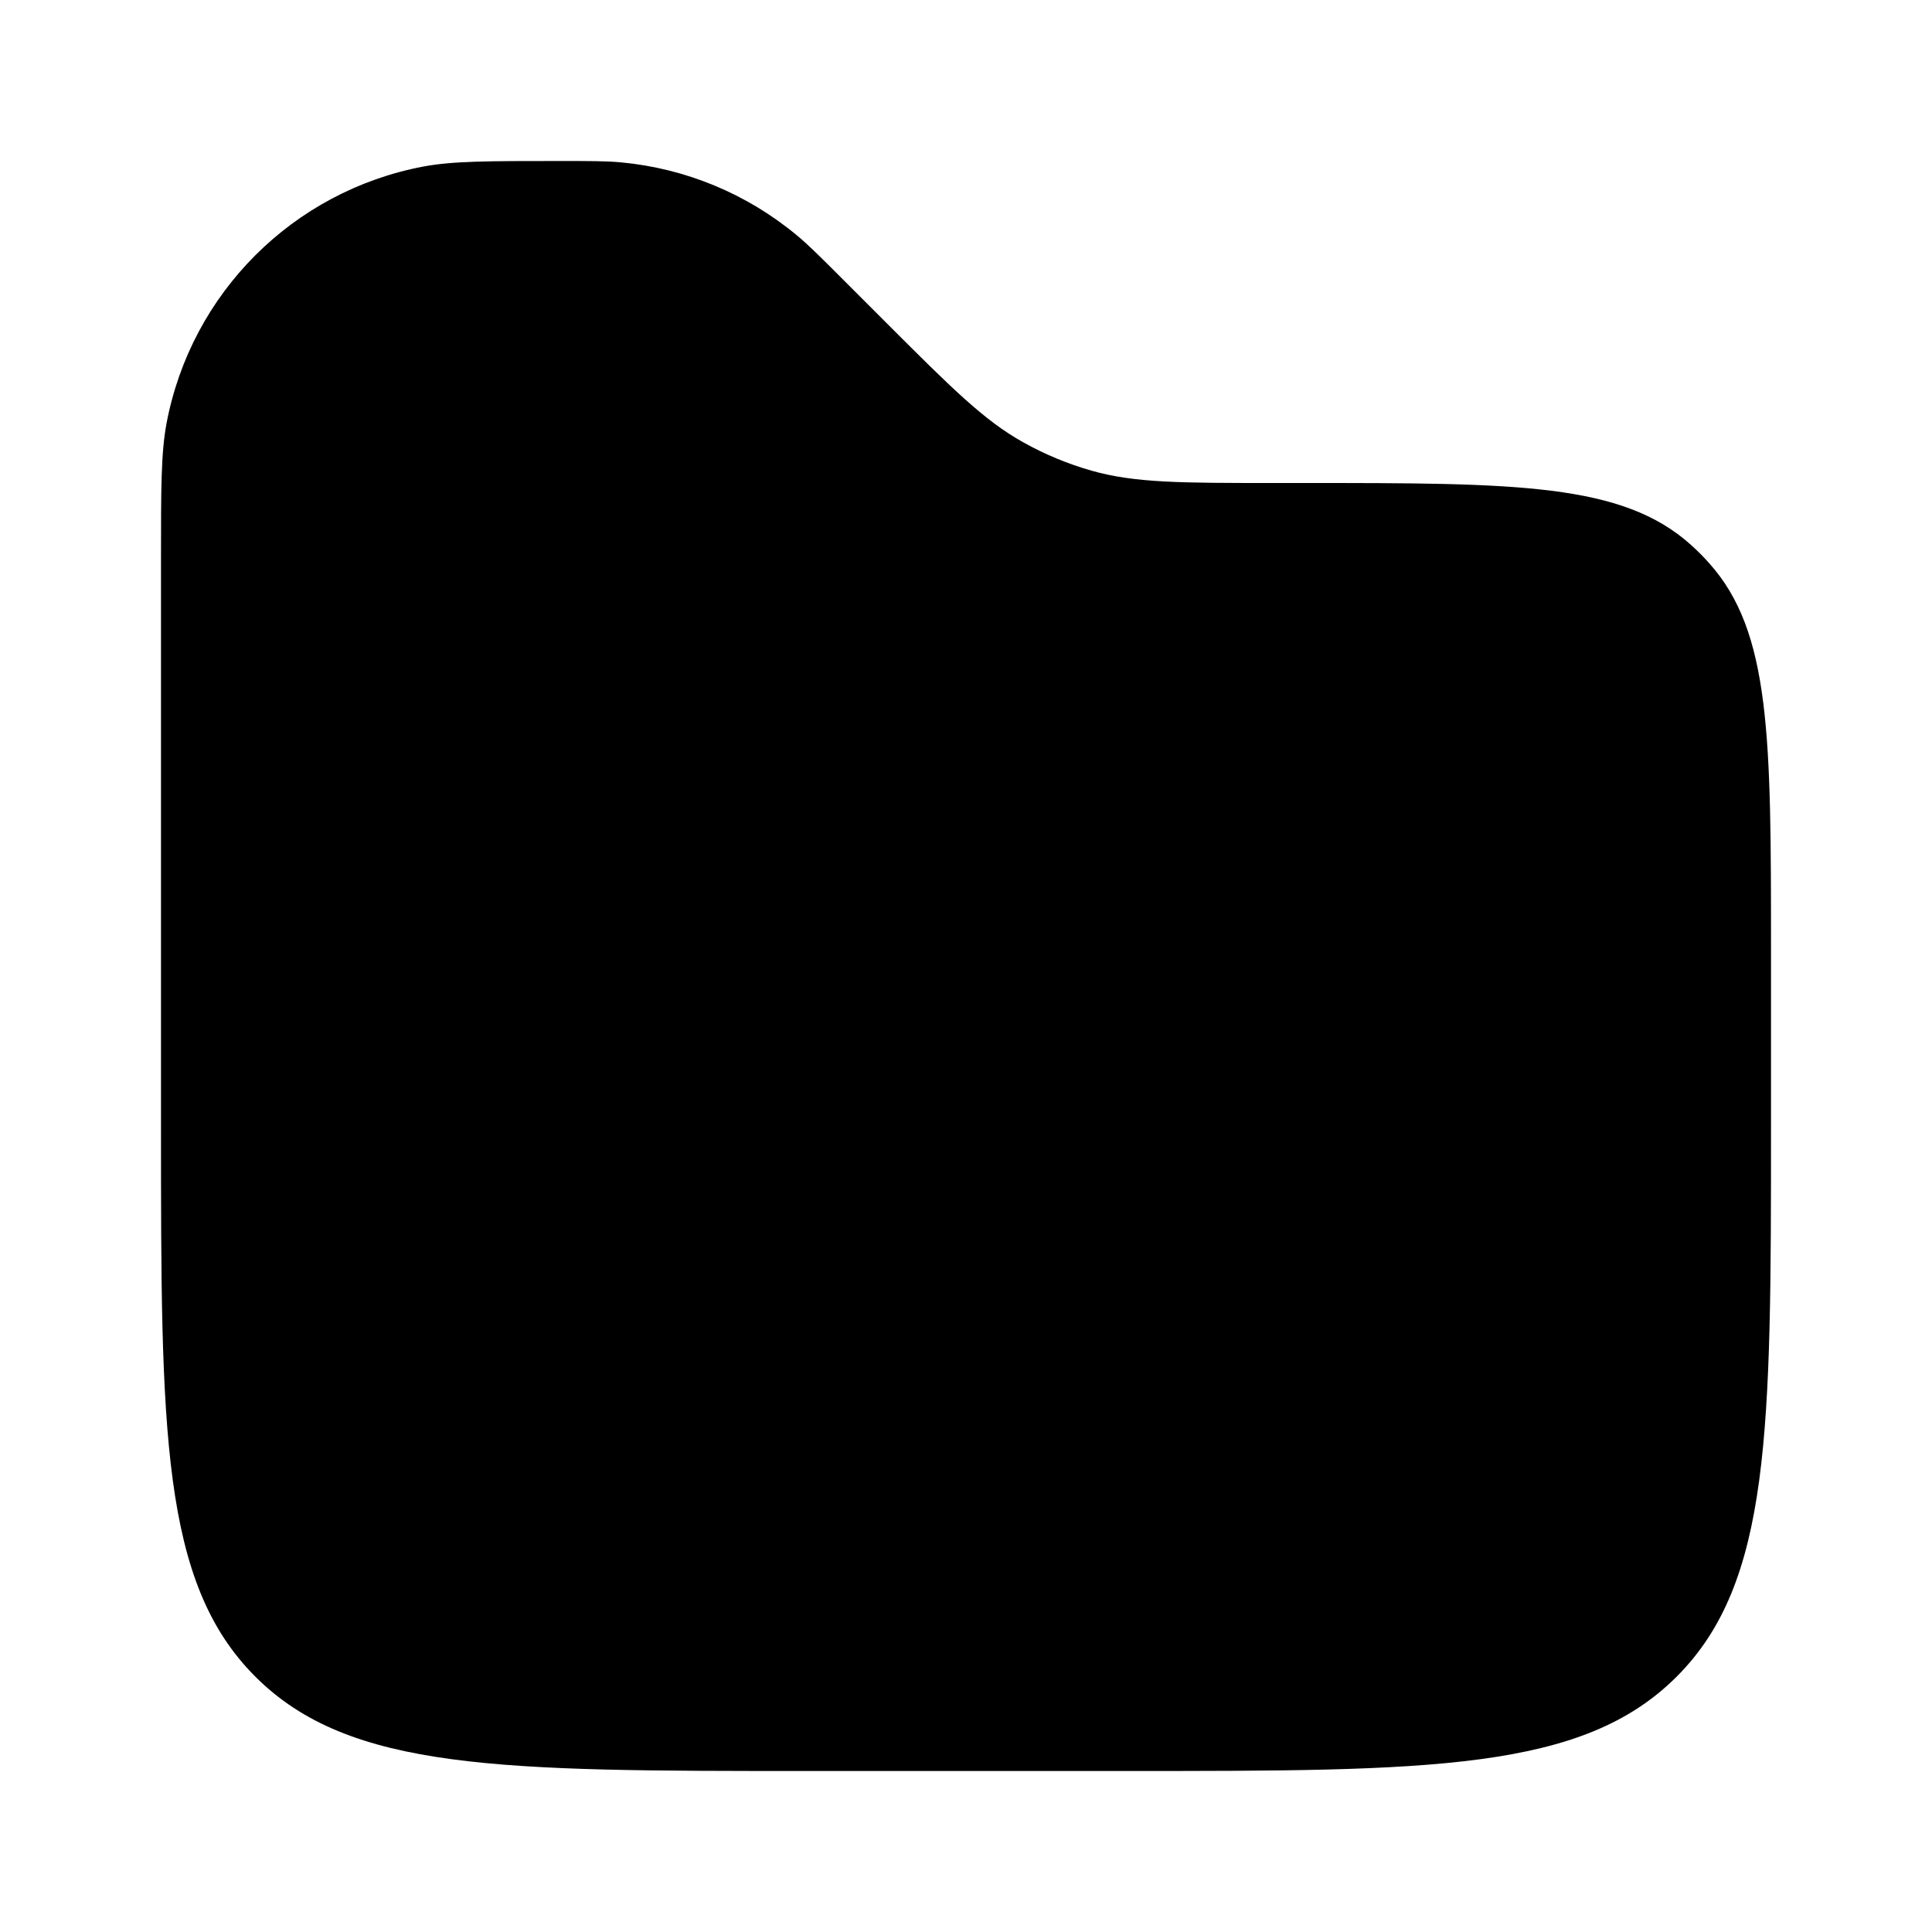
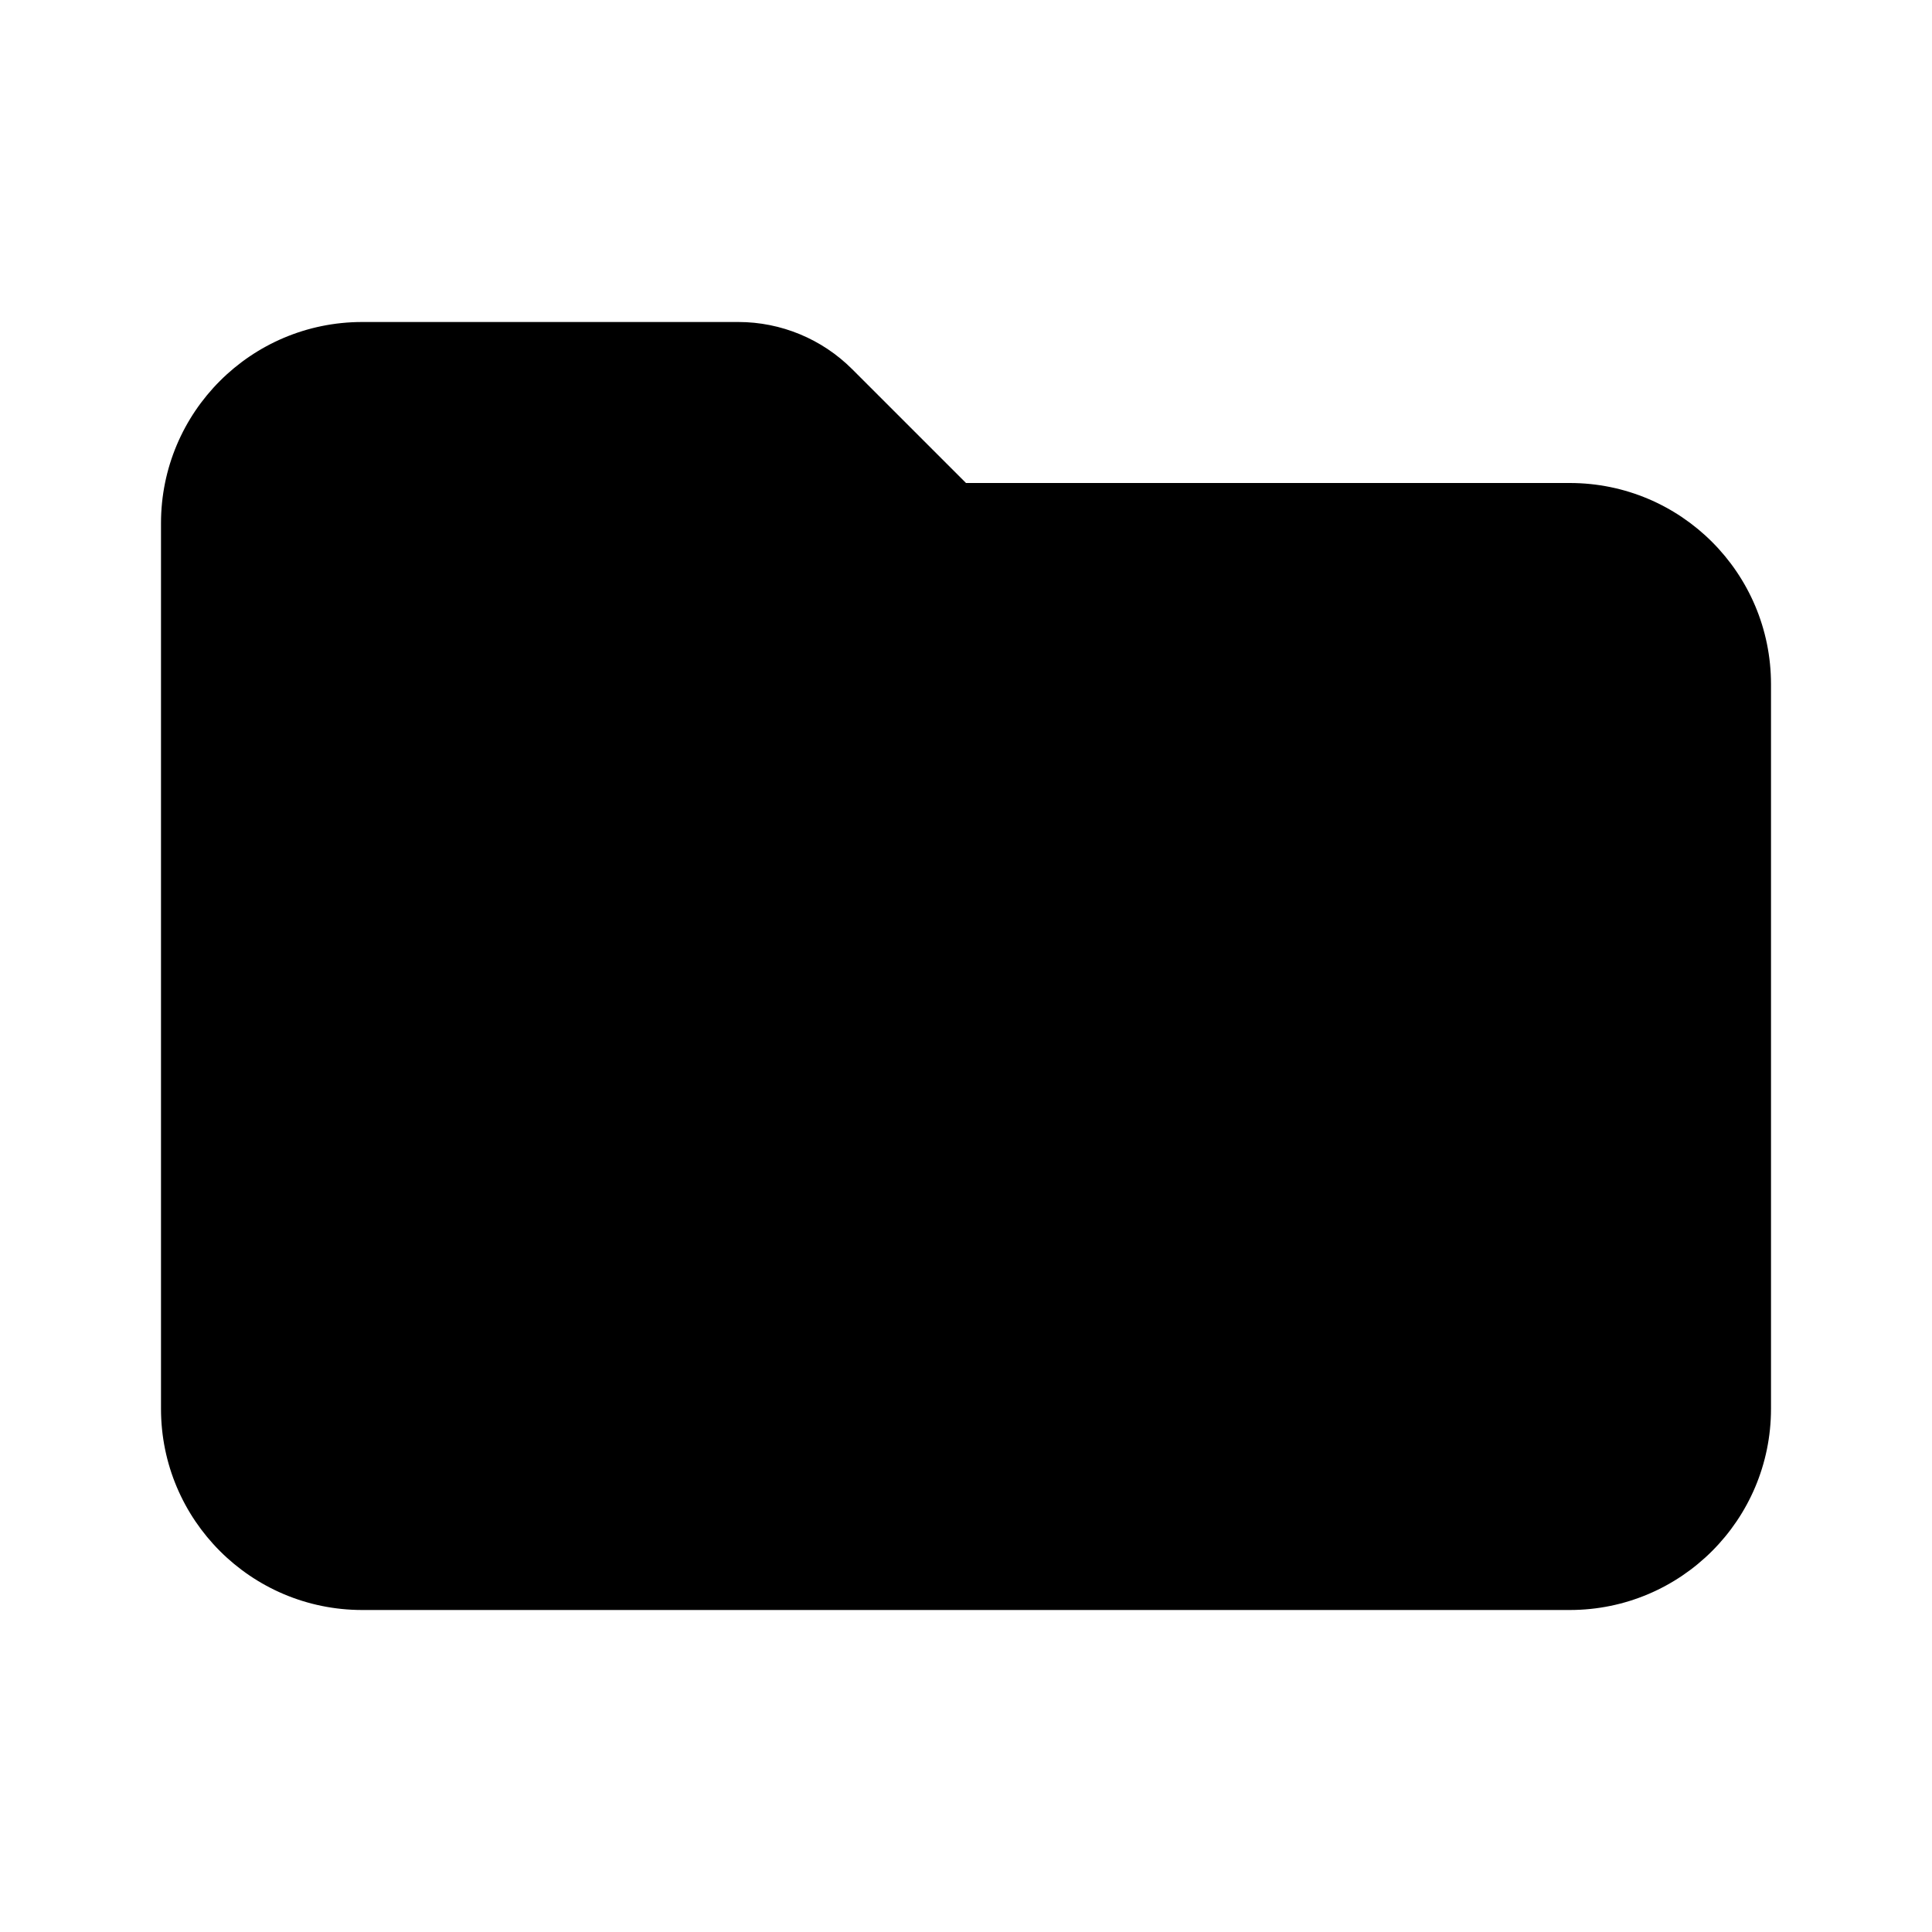
- <svg xmlns="http://www.w3.org/2000/svg" width="24" height="24" viewBox="0 0 24 24" fill="currentColor">
-   <path d="M2 6.95C2 6.067 2 5.626 2.069 5.258C2.375 3.64 3.64 2.375 5.258 2.069C5.626 2 6.067 2 6.95 2C7.336 2 7.53 2 7.716 2.017C8.517 2.092 9.277 2.407 9.896 2.921C10.04 3.04 10.176 3.176 10.45 3.45L11 4C11.816 4.816 12.224 5.224 12.712 5.495C12.98 5.645 13.265 5.763 13.56 5.847C14.098 6 14.675 6 15.828 6H16.202C18.834 6 20.151 6 21.006 6.769C21.085 6.84 21.16 6.915 21.23 6.994C22 7.849 22 9.166 22 11.798V14C22 17.771 22 19.657 20.828 20.828C19.657 22 17.771 22 14 22H10C6.229 22 4.343 22 3.172 20.828C2 19.657 2 17.771 2 14V6.95Z" />
+ <svg xmlns="http://www.w3.org/2000/svg" width="24" height="24" viewBox="0 0 24 24" fill="none">
+   <path d="M2 6.5C2 5.119 3.119 4 4.5 4H9.172C9.702 4 10.211 4.211 10.586 4.586L12 6H19.5C20.881 6 22 7.119 22 8.5V17.5C22 18.881 20.881 20 19.5 20H4.5C3.119 20 2 18.881 2 17.5V6.5Z" fill="currentColor" />
</svg>
